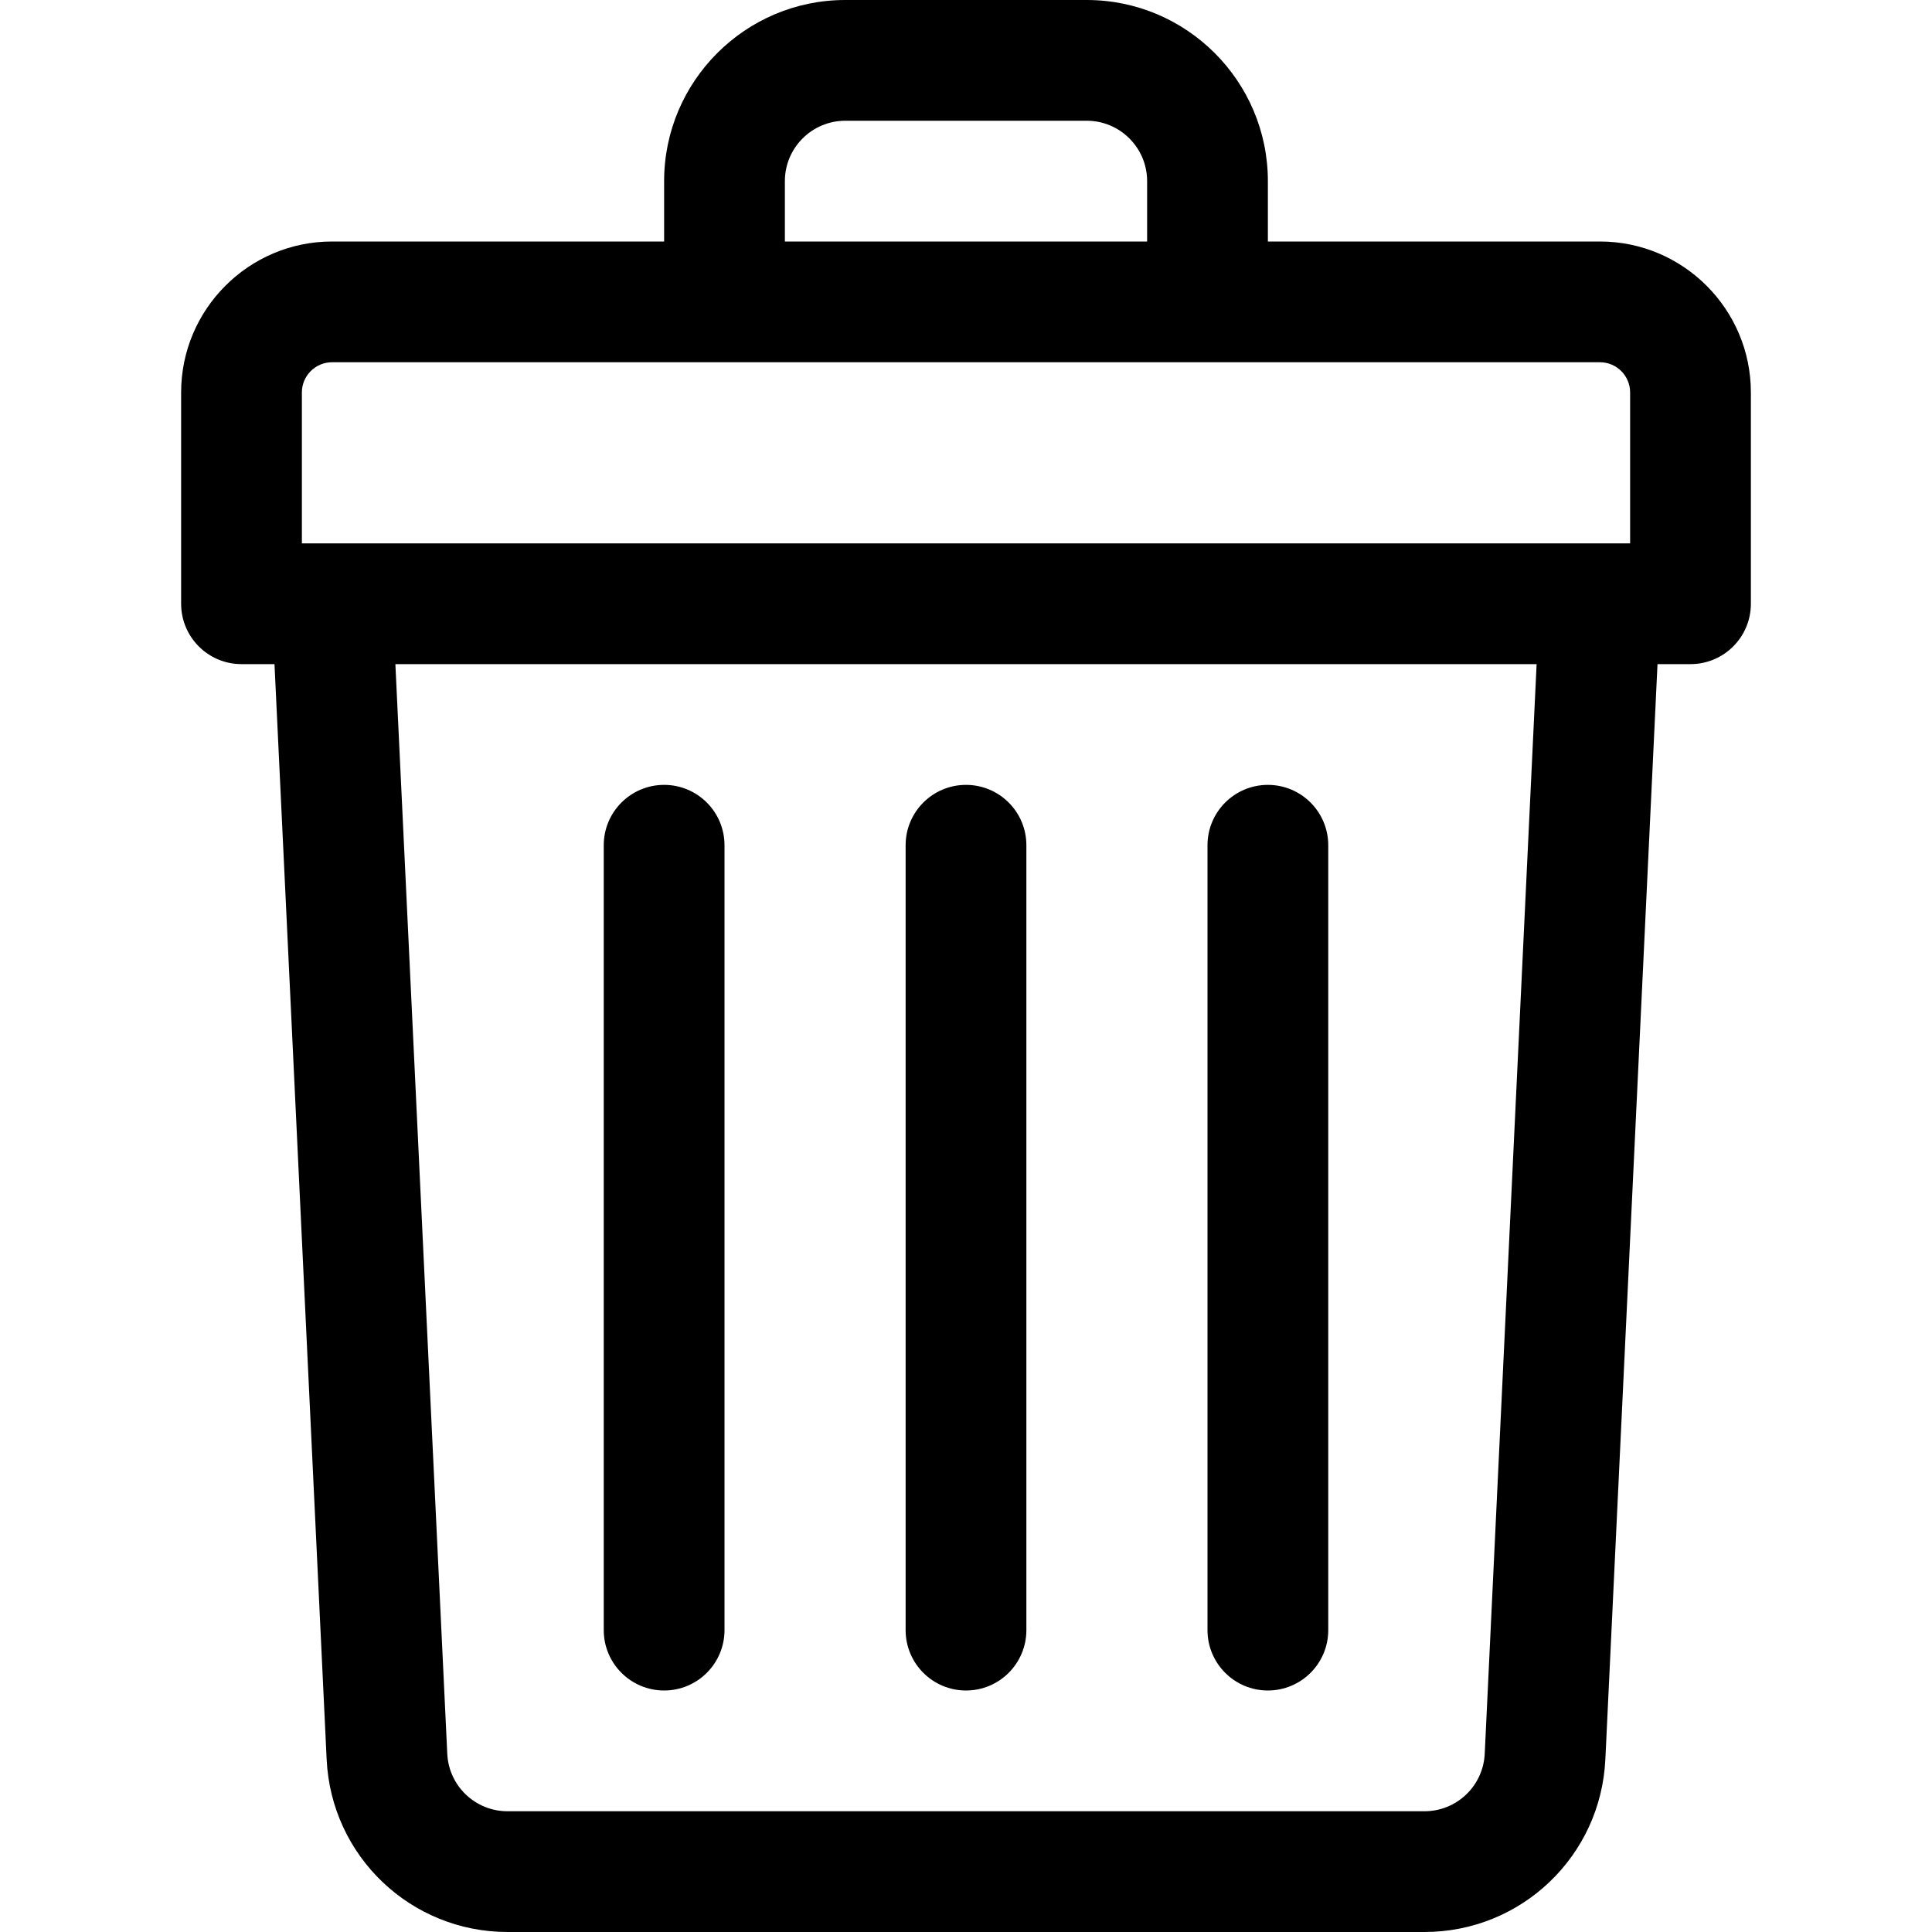
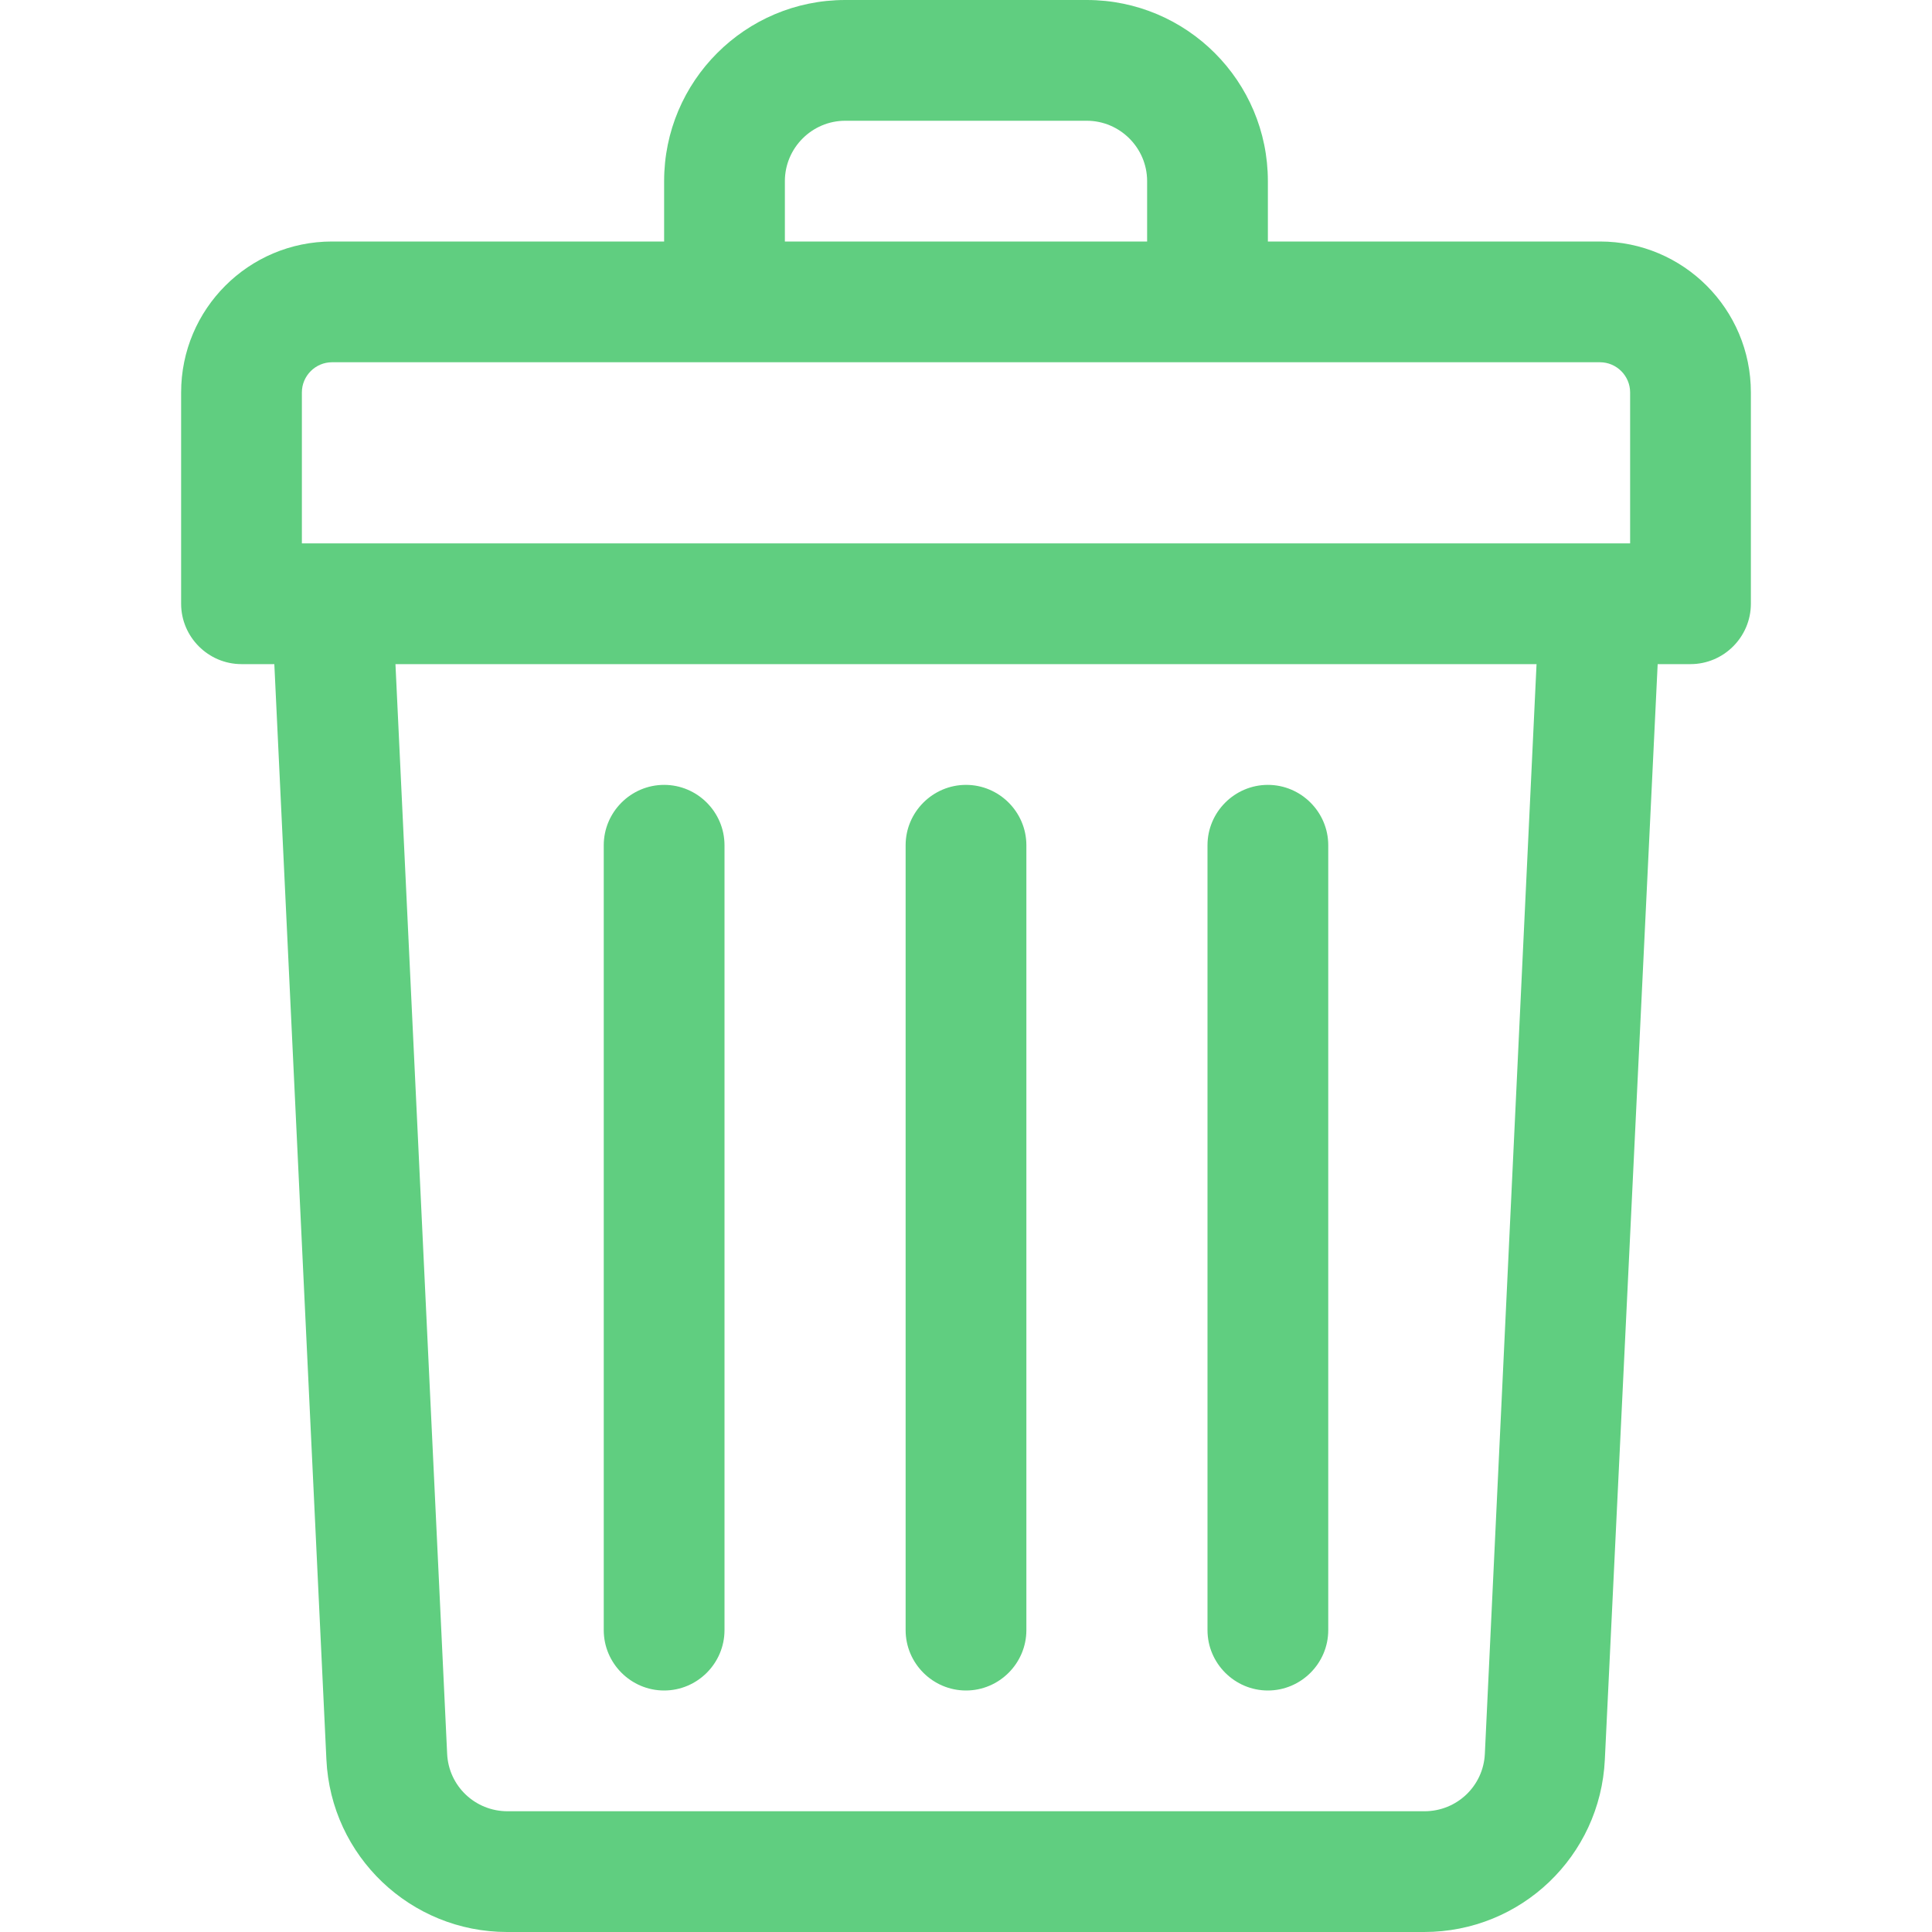
- <svg xmlns="http://www.w3.org/2000/svg" id="Layer_1" enable-background="new 0 0 512 512" height="512" viewBox="0 0 512 512" width="512">
+ <svg xmlns="http://www.w3.org/2000/svg" version="1.1" id="Layer_1" x="0px" y="0px" viewBox="0 0 512 512" style="enable-background:new 0 0 512 512;" xml:space="preserve">
+   <style type="text/css">
+ 	.st0{fill:#60CE80;}
+ </style>
  <g>
-     <path d="m424 64h-88v-16c0-26.467-21.533-48-48-48h-64c-26.467 0-48 21.533-48 48v16h-88c-22.056 0-40 17.944-40 40v56c0 8.836 7.164 16 16 16h8.744l13.823 290.283c1.221 25.636 22.281 45.717 47.945 45.717h242.976c25.665 0 46.725-20.081 47.945-45.717l13.823-290.283h8.744c8.836 0 16-7.164 16-16v-56c0-22.056-17.944-40-40-40zm-216-16c0-8.822 7.178-16 16-16h64c8.822 0 16 7.178 16 16v16h-96zm-128 56c0-4.411 3.589-8 8-8h336c4.411 0 8 3.589 8 8v40c-4.931 0-331.567 0-352 0zm313.469 360.761c-.407 8.545-7.427 15.239-15.981 15.239h-242.976c-8.555 0-15.575-6.694-15.981-15.239l-13.751-288.761h302.44z" />
-     <path d="m256 448c8.836 0 16-7.164 16-16v-208c0-8.836-7.164-16-16-16s-16 7.164-16 16v208c0 8.836 7.163 16 16 16z" />
-     <path d="m336 448c8.836 0 16-7.164 16-16v-208c0-8.836-7.164-16-16-16s-16 7.164-16 16v208c0 8.836 7.163 16 16 16z" />
-     <path d="m176 448c8.836 0 16-7.164 16-16v-208c0-8.836-7.164-16-16-16s-16 7.164-16 16v208c0 8.836 7.163 16 16 16z" />
+     <path class="st0" d="M424,64h-88V48c0-26.5-21.5-48-48-48h-64c-26.5,0-48,21.5-48,48v16H88c-22.1,0-40,17.9-40,40v56   c0,8.8,7.2,16,16,16h8.7l13.8,290.3c1.2,25.6,22.3,45.7,47.9,45.7h243c25.7,0,46.7-20.1,47.9-45.7l14-290.3h8.7c8.8,0,16-7.2,16-16   v-56C464,81.9,446.1,64,424,64L424,64z M208,48c0-8.8,7.2-16,16-16h64c8.8,0,16,7.2,16,16v16h-96V48z M80,104c0-4.4,3.6-8,8-8h336   c4.4,0,8,3.6,8,8v40c-4.9,0-331.6,0-352,0V104z M393.5,464.8c-0.4,8.5-7.4,15.2-16,15.2h-243c-8.6,0-15.6-6.7-16-15.2L104.8,176   h302.4L393.5,464.8z" />
+     <path class="st0" d="M256,448c8.8,0,16-7.2,16-16V224c0-8.8-7.2-16-16-16s-16,7.2-16,16v208C240,440.8,247.2,448,256,448z" />
+     <path class="st0" d="M336,448c8.8,0,16-7.2,16-16V224c0-8.8-7.2-16-16-16s-16,7.2-16,16v208C320,440.8,327.2,448,336,448z" />
+     <path class="st0" d="M176,448c8.8,0,16-7.2,16-16V224c0-8.8-7.2-16-16-16s-16,7.2-16,16v208C160,440.8,167.2,448,176,448z" />
  </g>
</svg>
